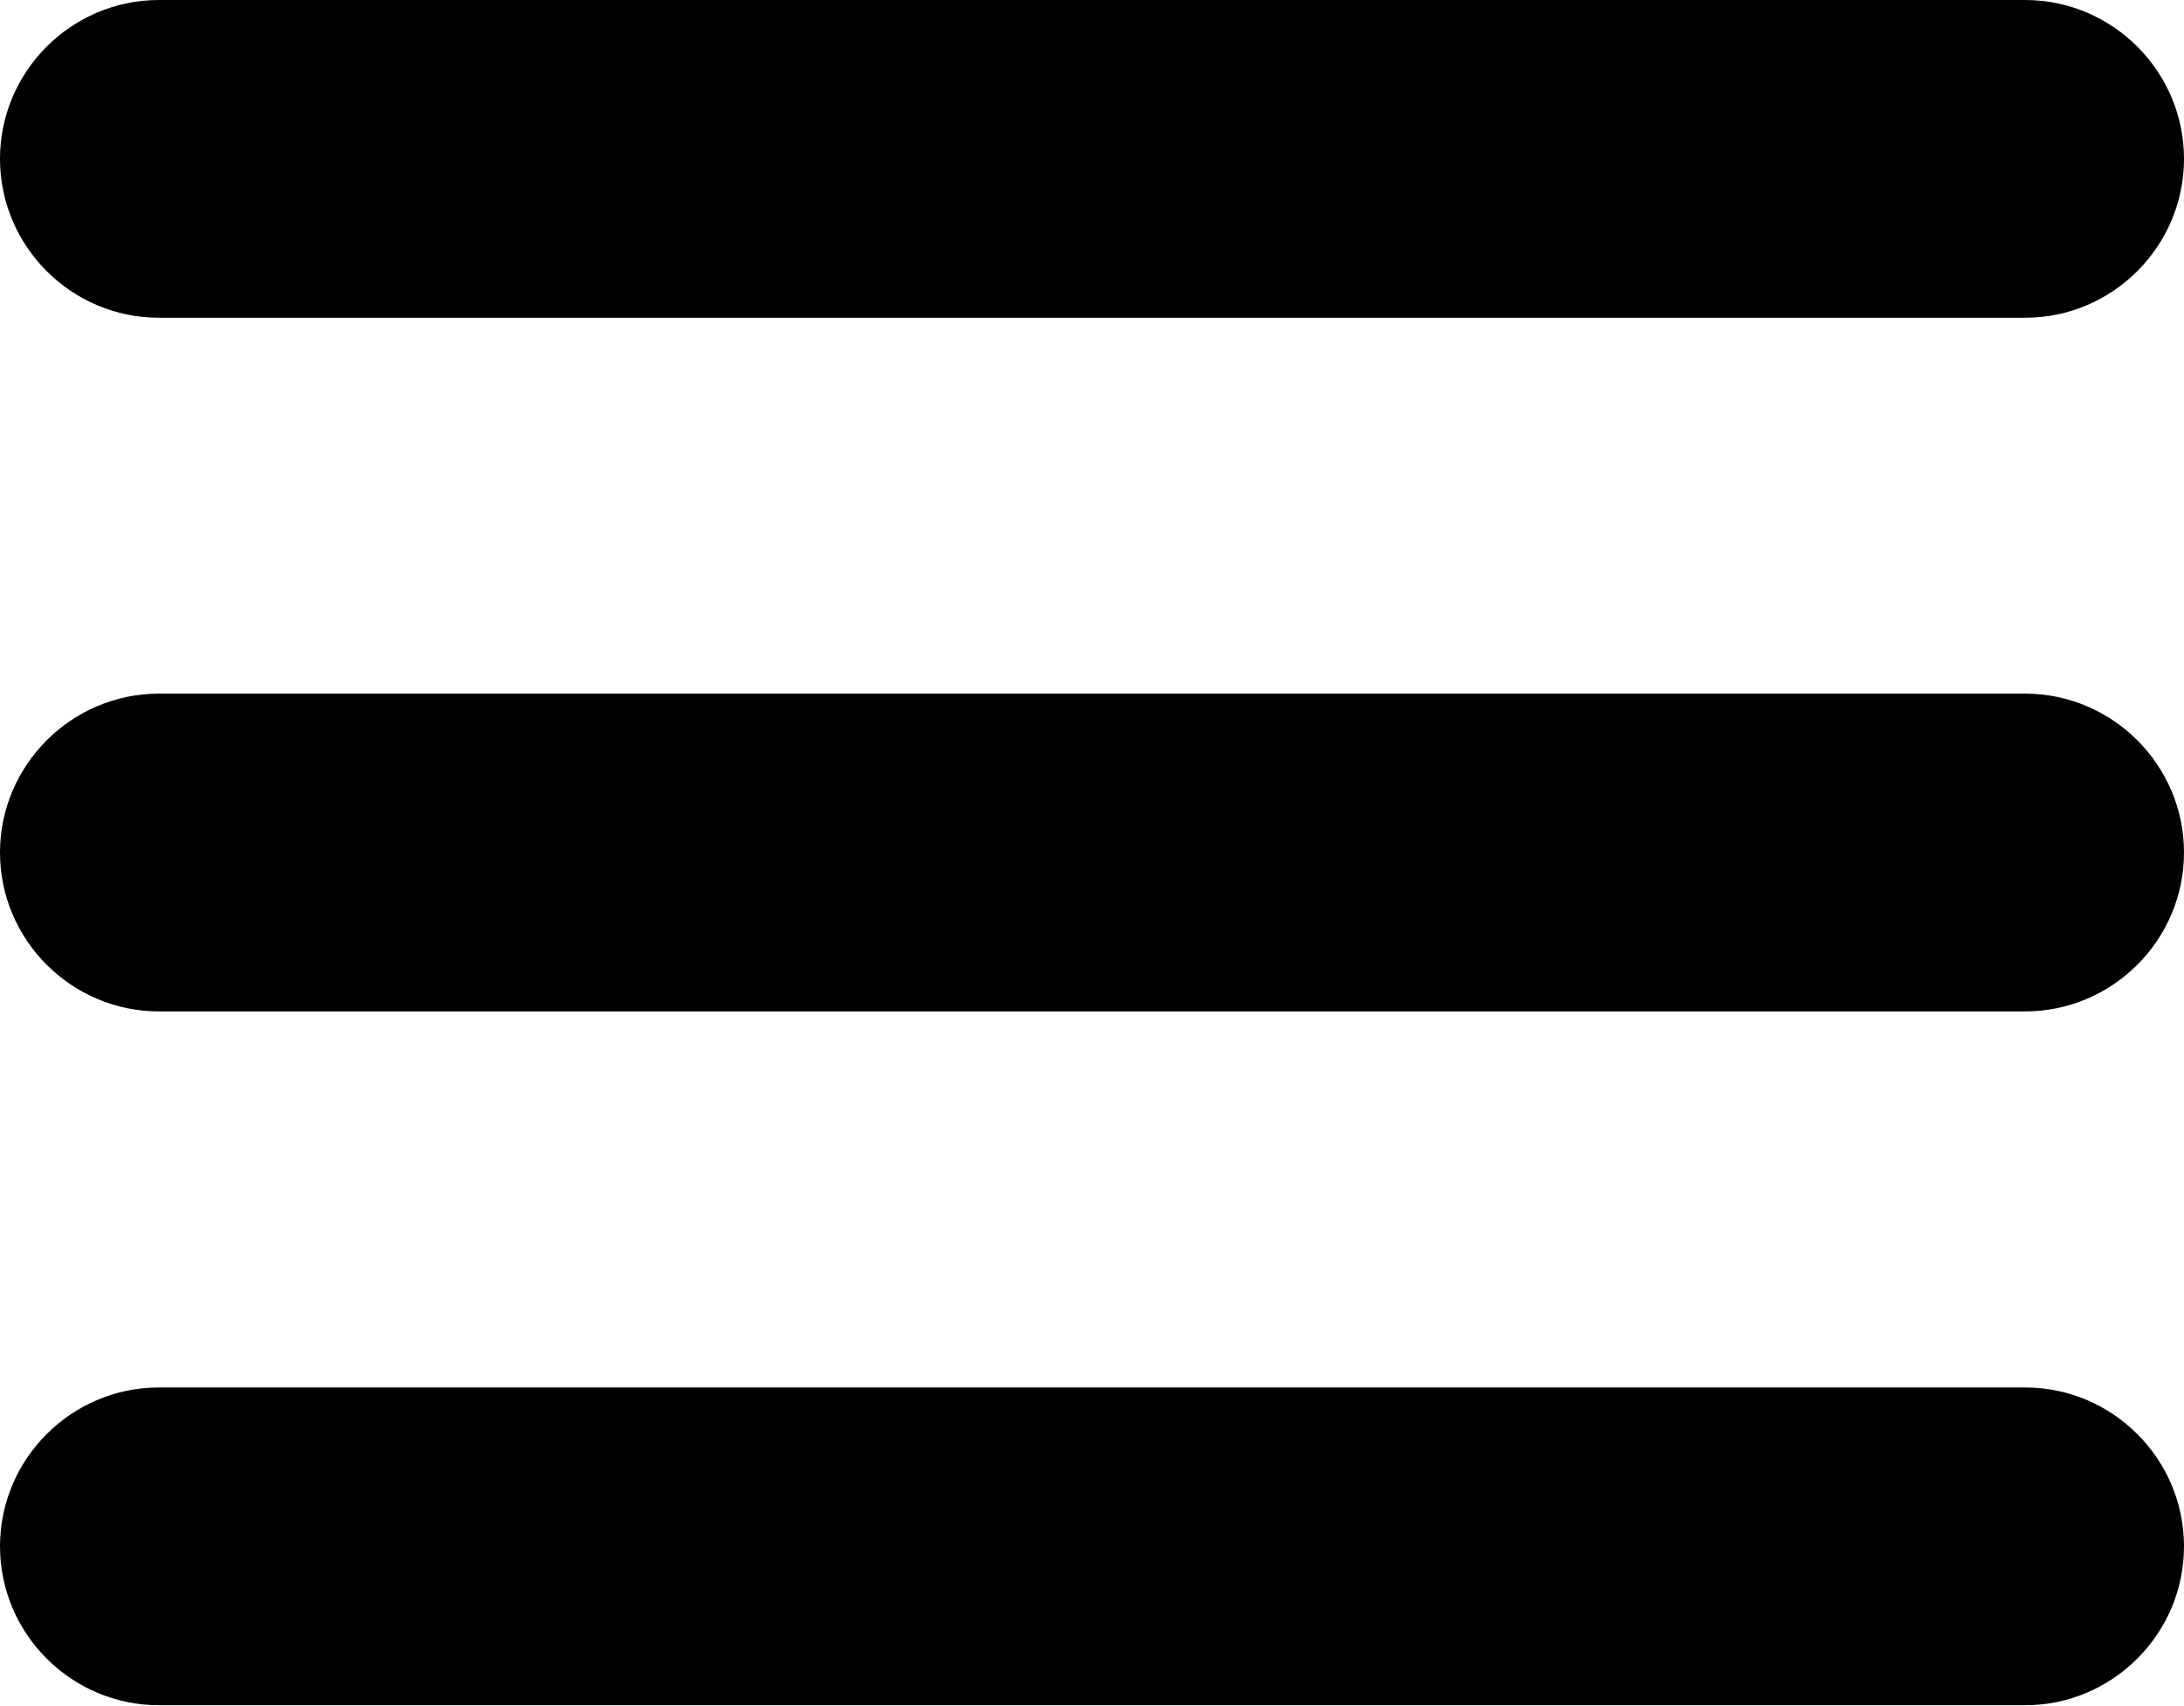
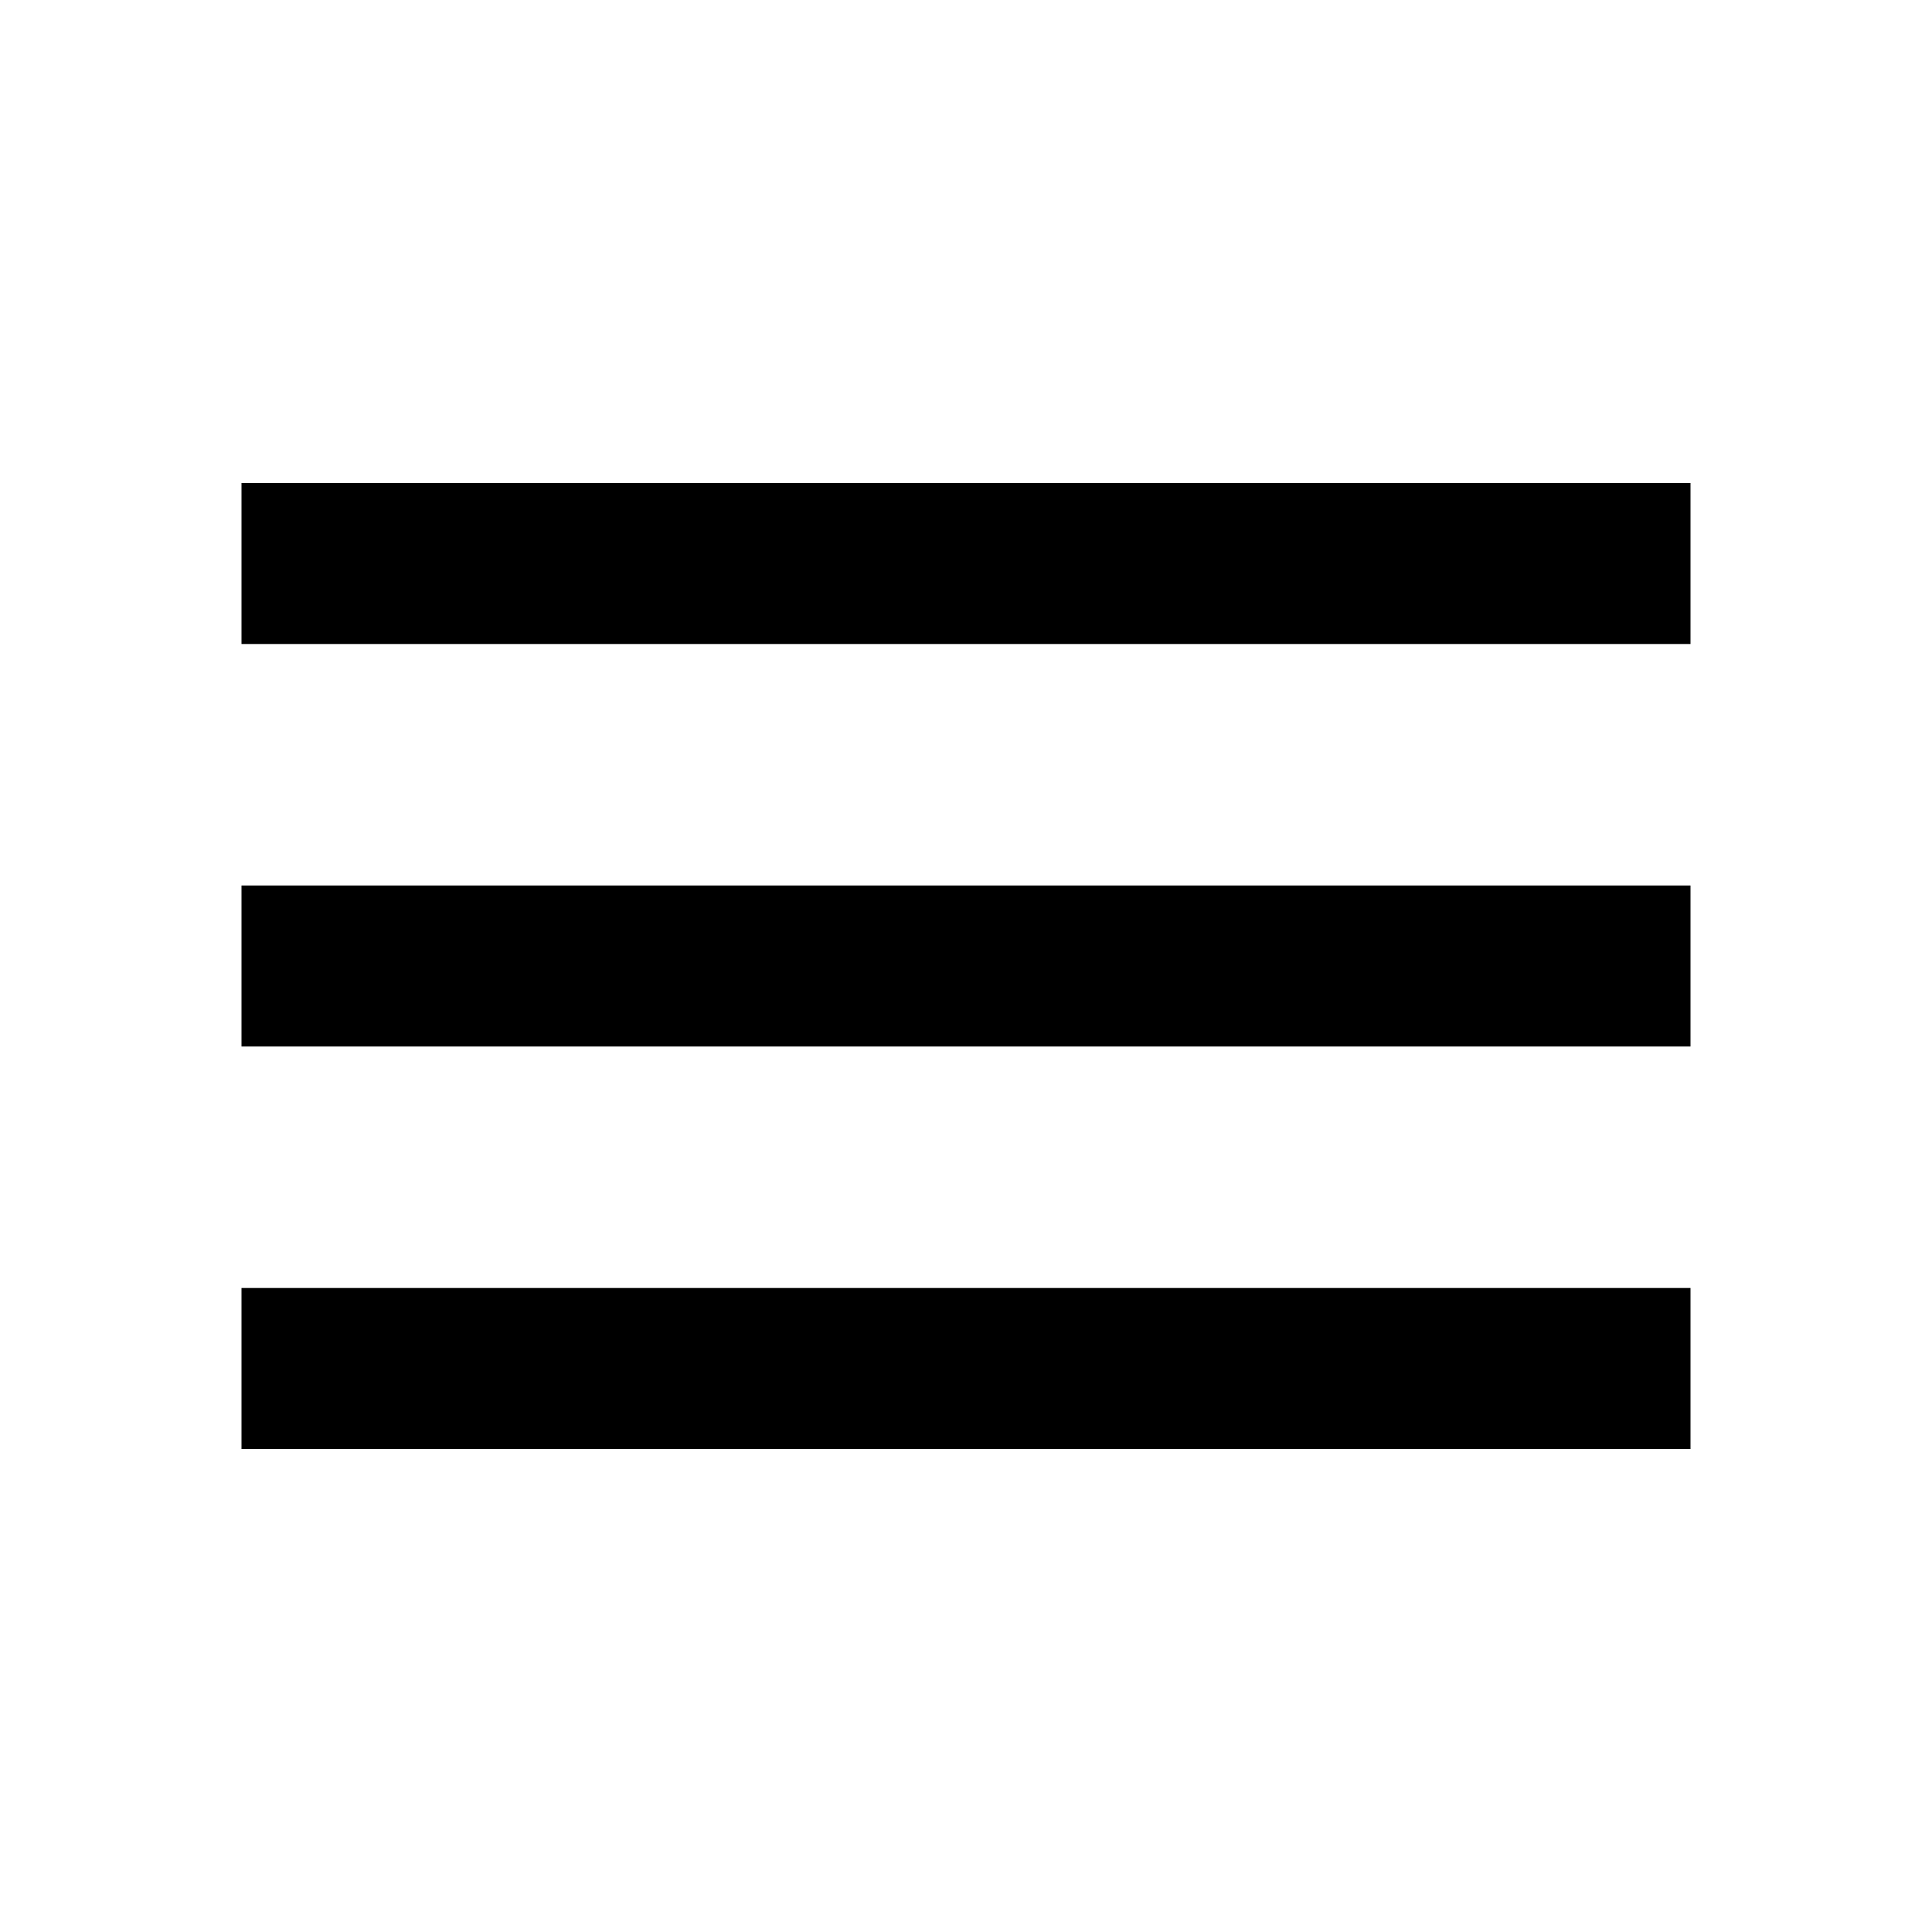
- <svg xmlns="http://www.w3.org/2000/svg" version="1.1" id="Layer_1" x="0px" y="0px" viewBox="0 0 122.88 95.95" style="enable-background:new 0 0 122.88 95.95" xml:space="preserve">
-   <style type="text/css">.st0{fill-rule:evenodd;clip-rule:evenodd;}</style>
-   <g>
-     <path class="st0" d="M8.94,0h105c4.92,0,8.94,4.02,8.94,8.94l0,0c0,4.92-4.02,8.94-8.94,8.94h-105C4.02,17.88,0,13.86,0,8.94l0,0 C0,4.02,4.02,0,8.94,0L8.94,0z M8.94,78.07h105c4.92,0,8.94,4.02,8.94,8.94l0,0c0,4.92-4.02,8.94-8.94,8.94h-105 C4.02,95.95,0,91.93,0,87.01l0,0C0,82.09,4.02,78.07,8.94,78.07L8.94,78.07z M8.94,39.03h105c4.92,0,8.94,4.02,8.94,8.94l0,0 c0,4.92-4.02,8.94-8.94,8.94h-105C4.02,56.91,0,52.89,0,47.97l0,0C0,43.06,4.02,39.03,8.94,39.03L8.94,39.03z" />
-   </g>
+ <svg xmlns="http://www.w3.org/2000/svg" height="1em" viewBox="0 -960 960 960" width="1em" fill="currentColor">
+   <path d="M120-240v-80h720v80H120Zm0-200v-80h720v80H120Zm0-200v-80h720v80H120Z" />
</svg>
